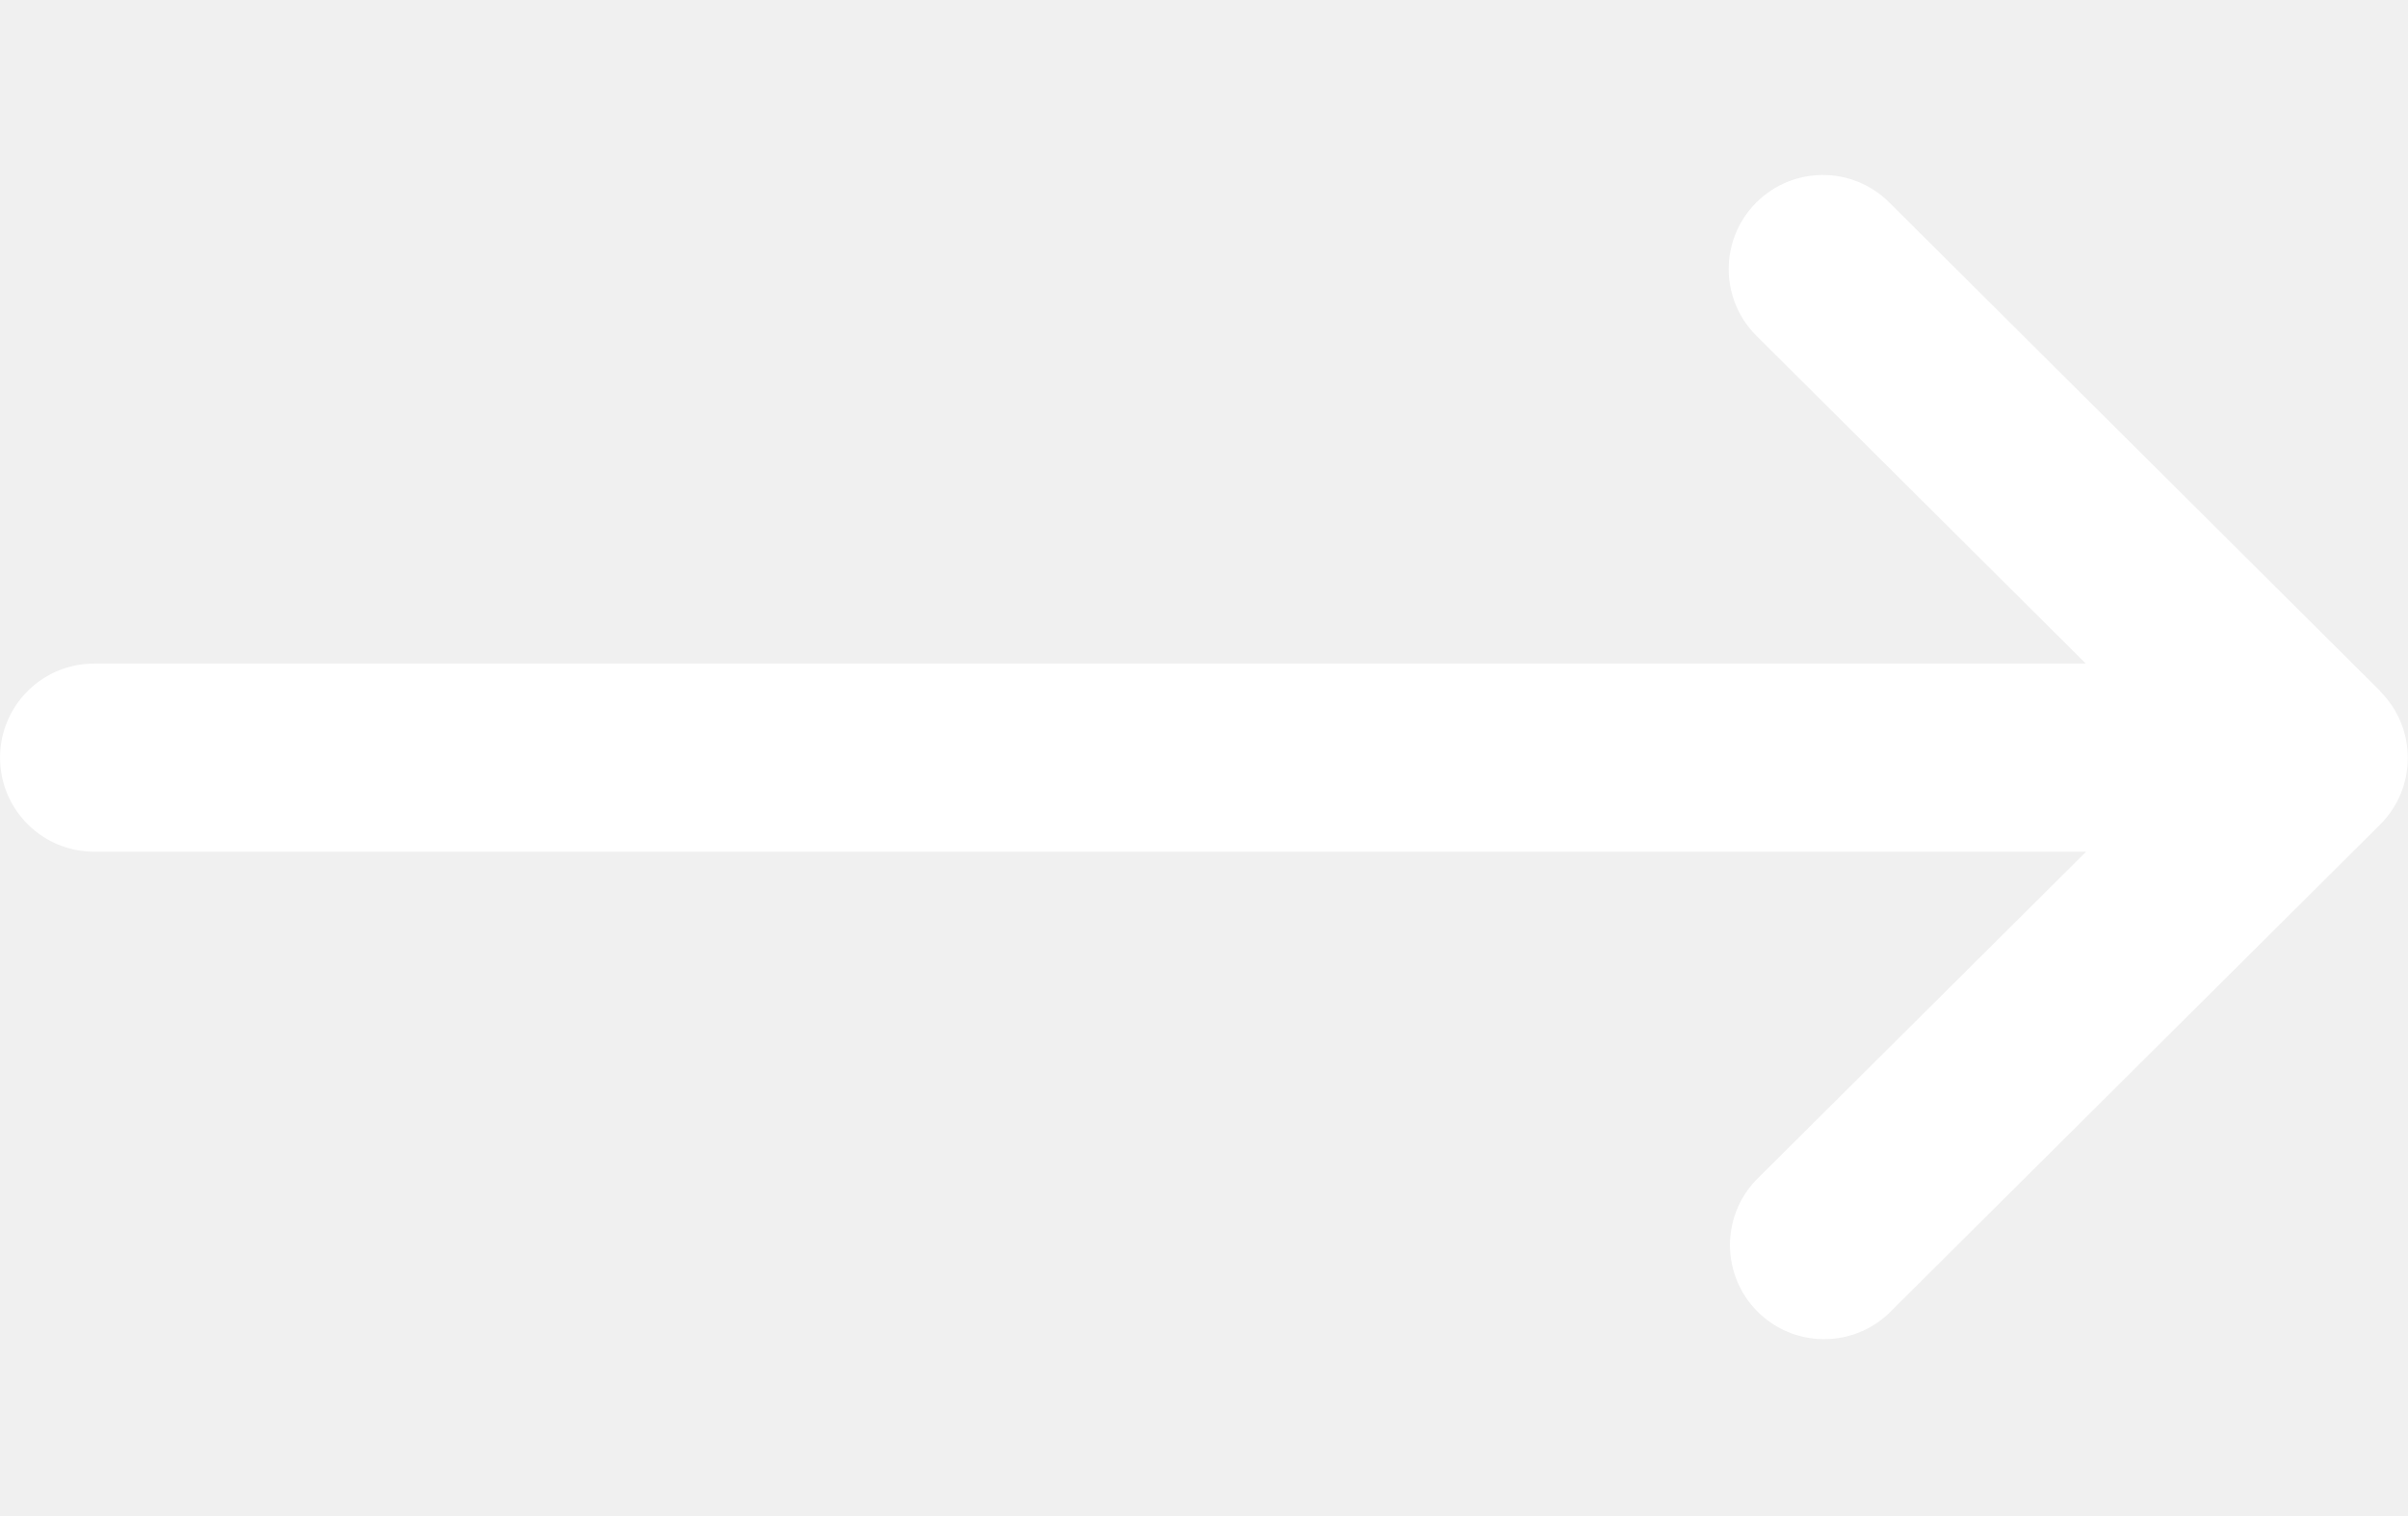
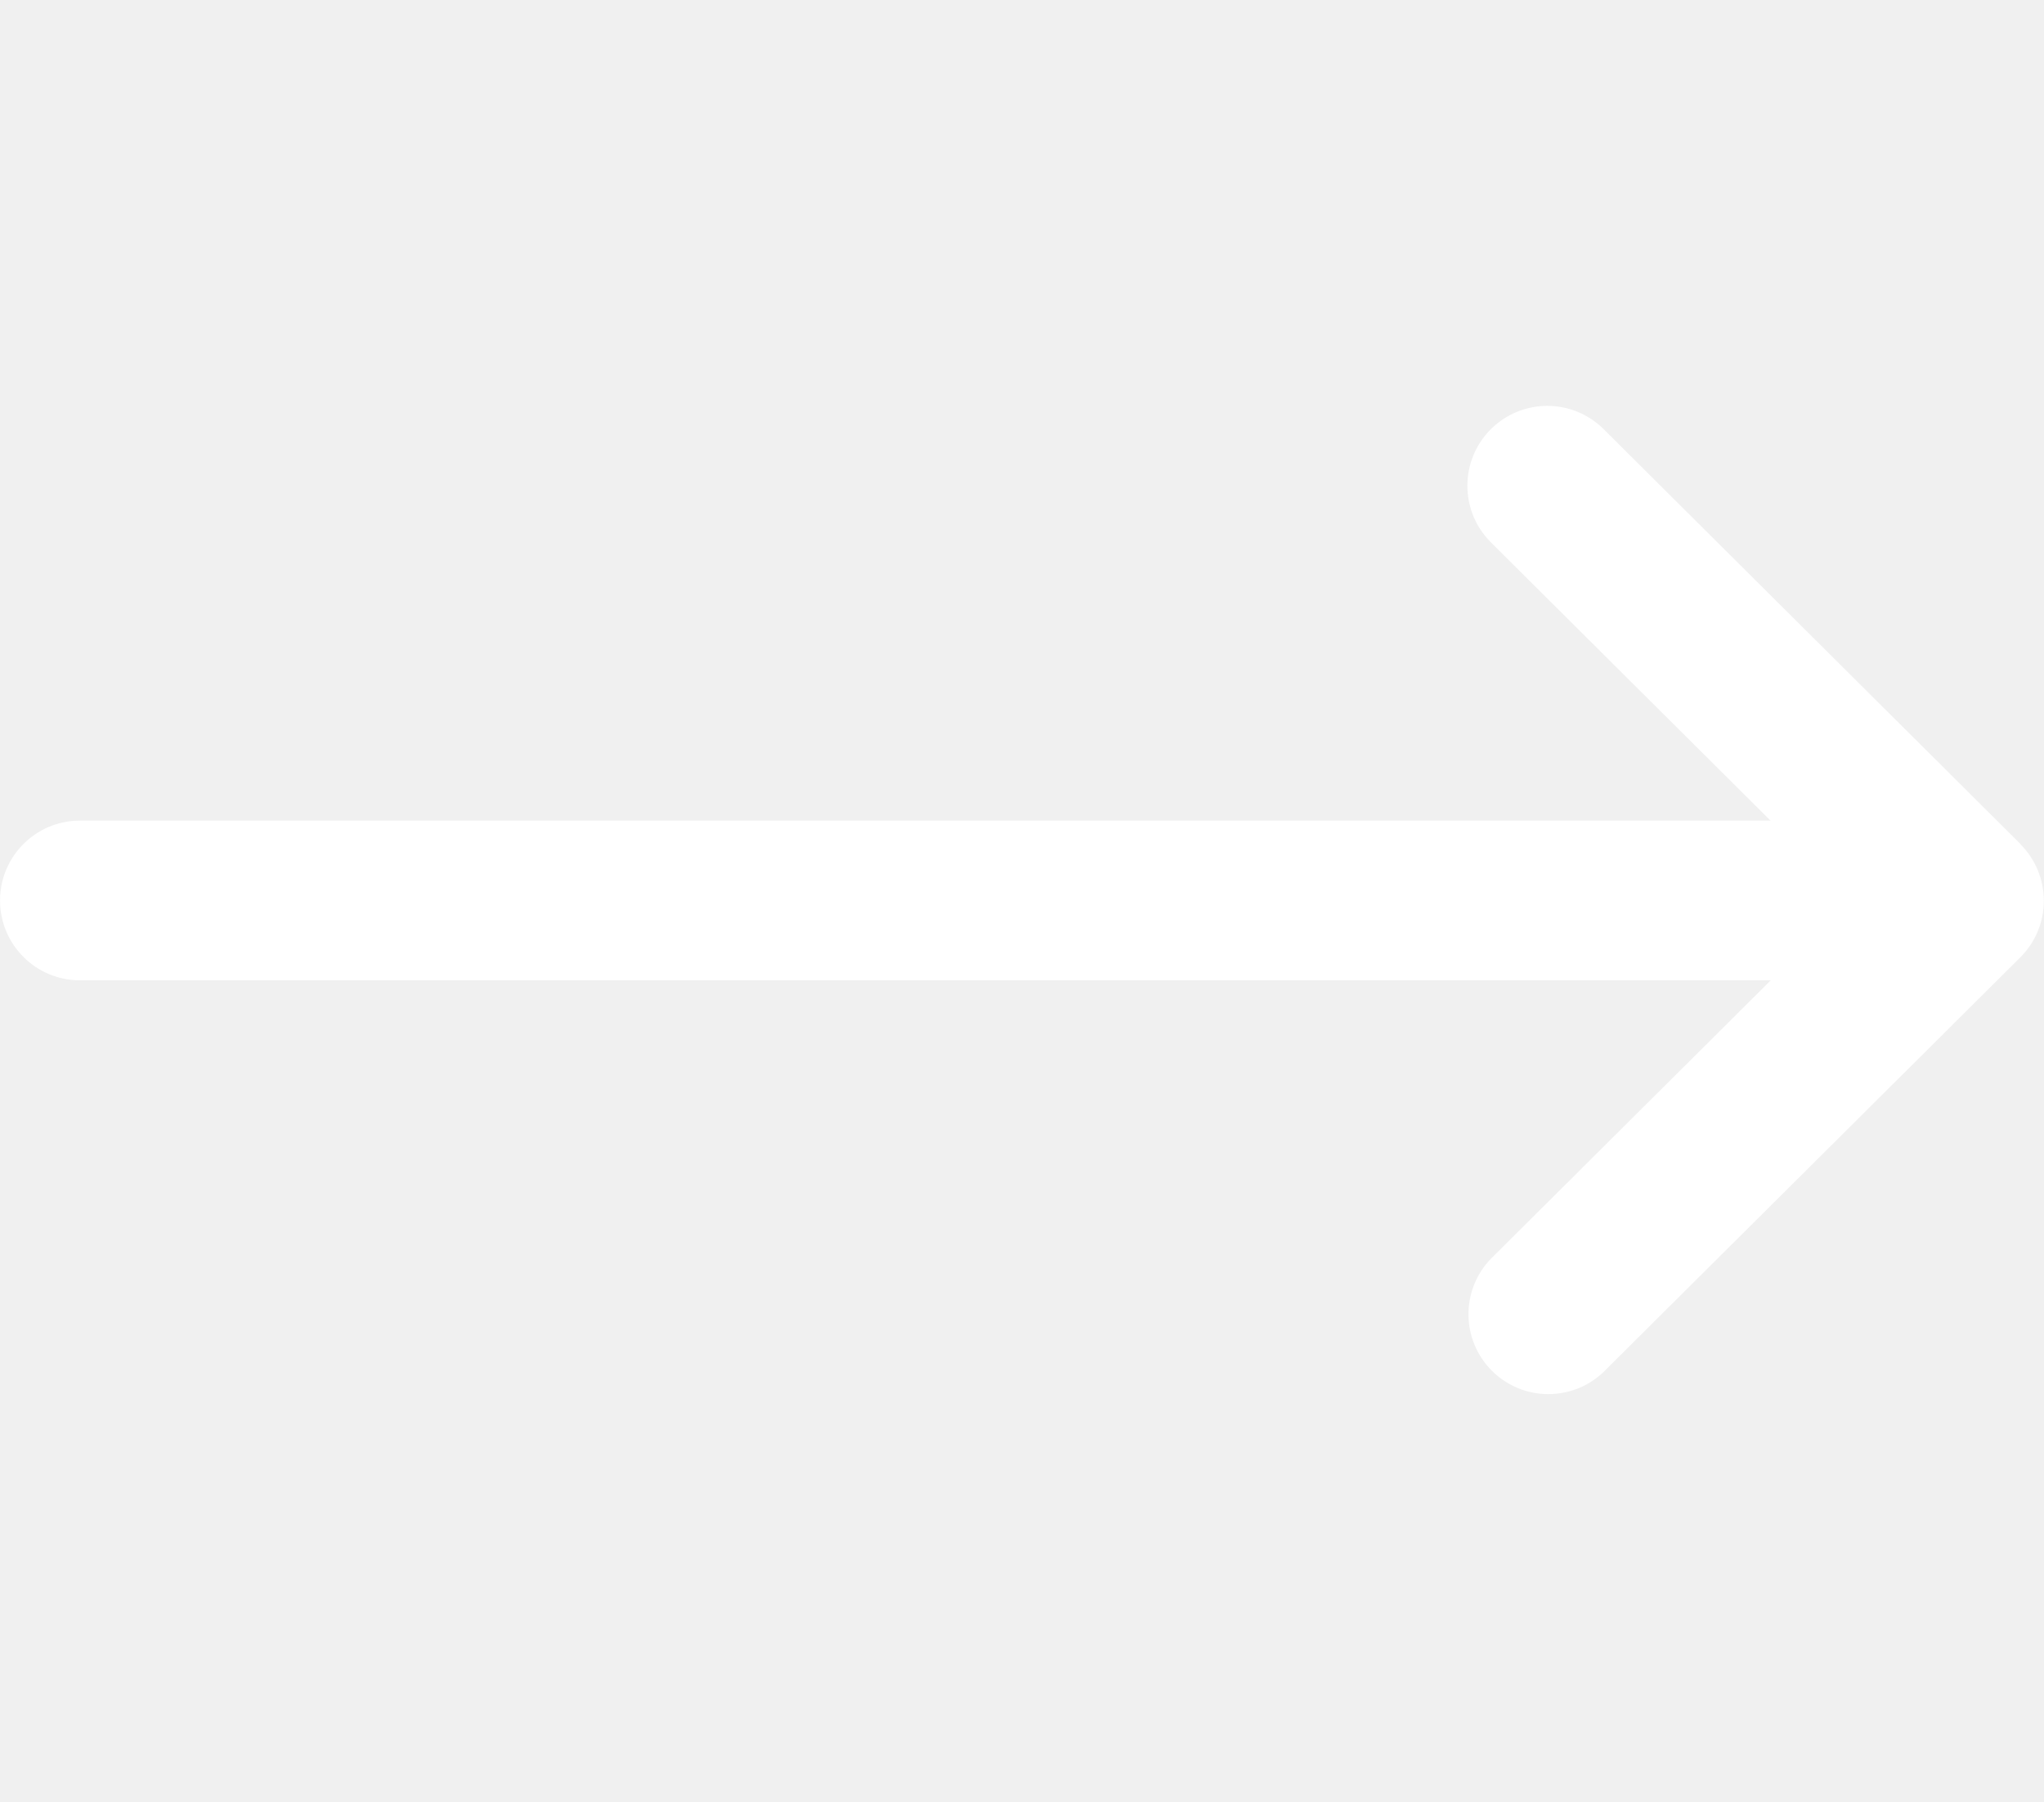
- <svg xmlns="http://www.w3.org/2000/svg" width="28" height="17.625" viewBox="0 0 24 11.625" fill="white">
+ <svg xmlns="http://www.w3.org/2000/svg" width="20" height="17.625" viewBox="0 0 24 11.625" fill="white">
  <path id="Vector" d="M23.724,5.148,18.826.273A.938.938,0,0,0,17.5,1.6l3.289,3.273H.938a.937.937,0,1,0,0,1.875H20.792L17.5,10.023a.938.938,0,0,0,1.323,1.329l4.9-4.875h0a.938.938,0,0,0,0-1.327Z" />
</svg>
